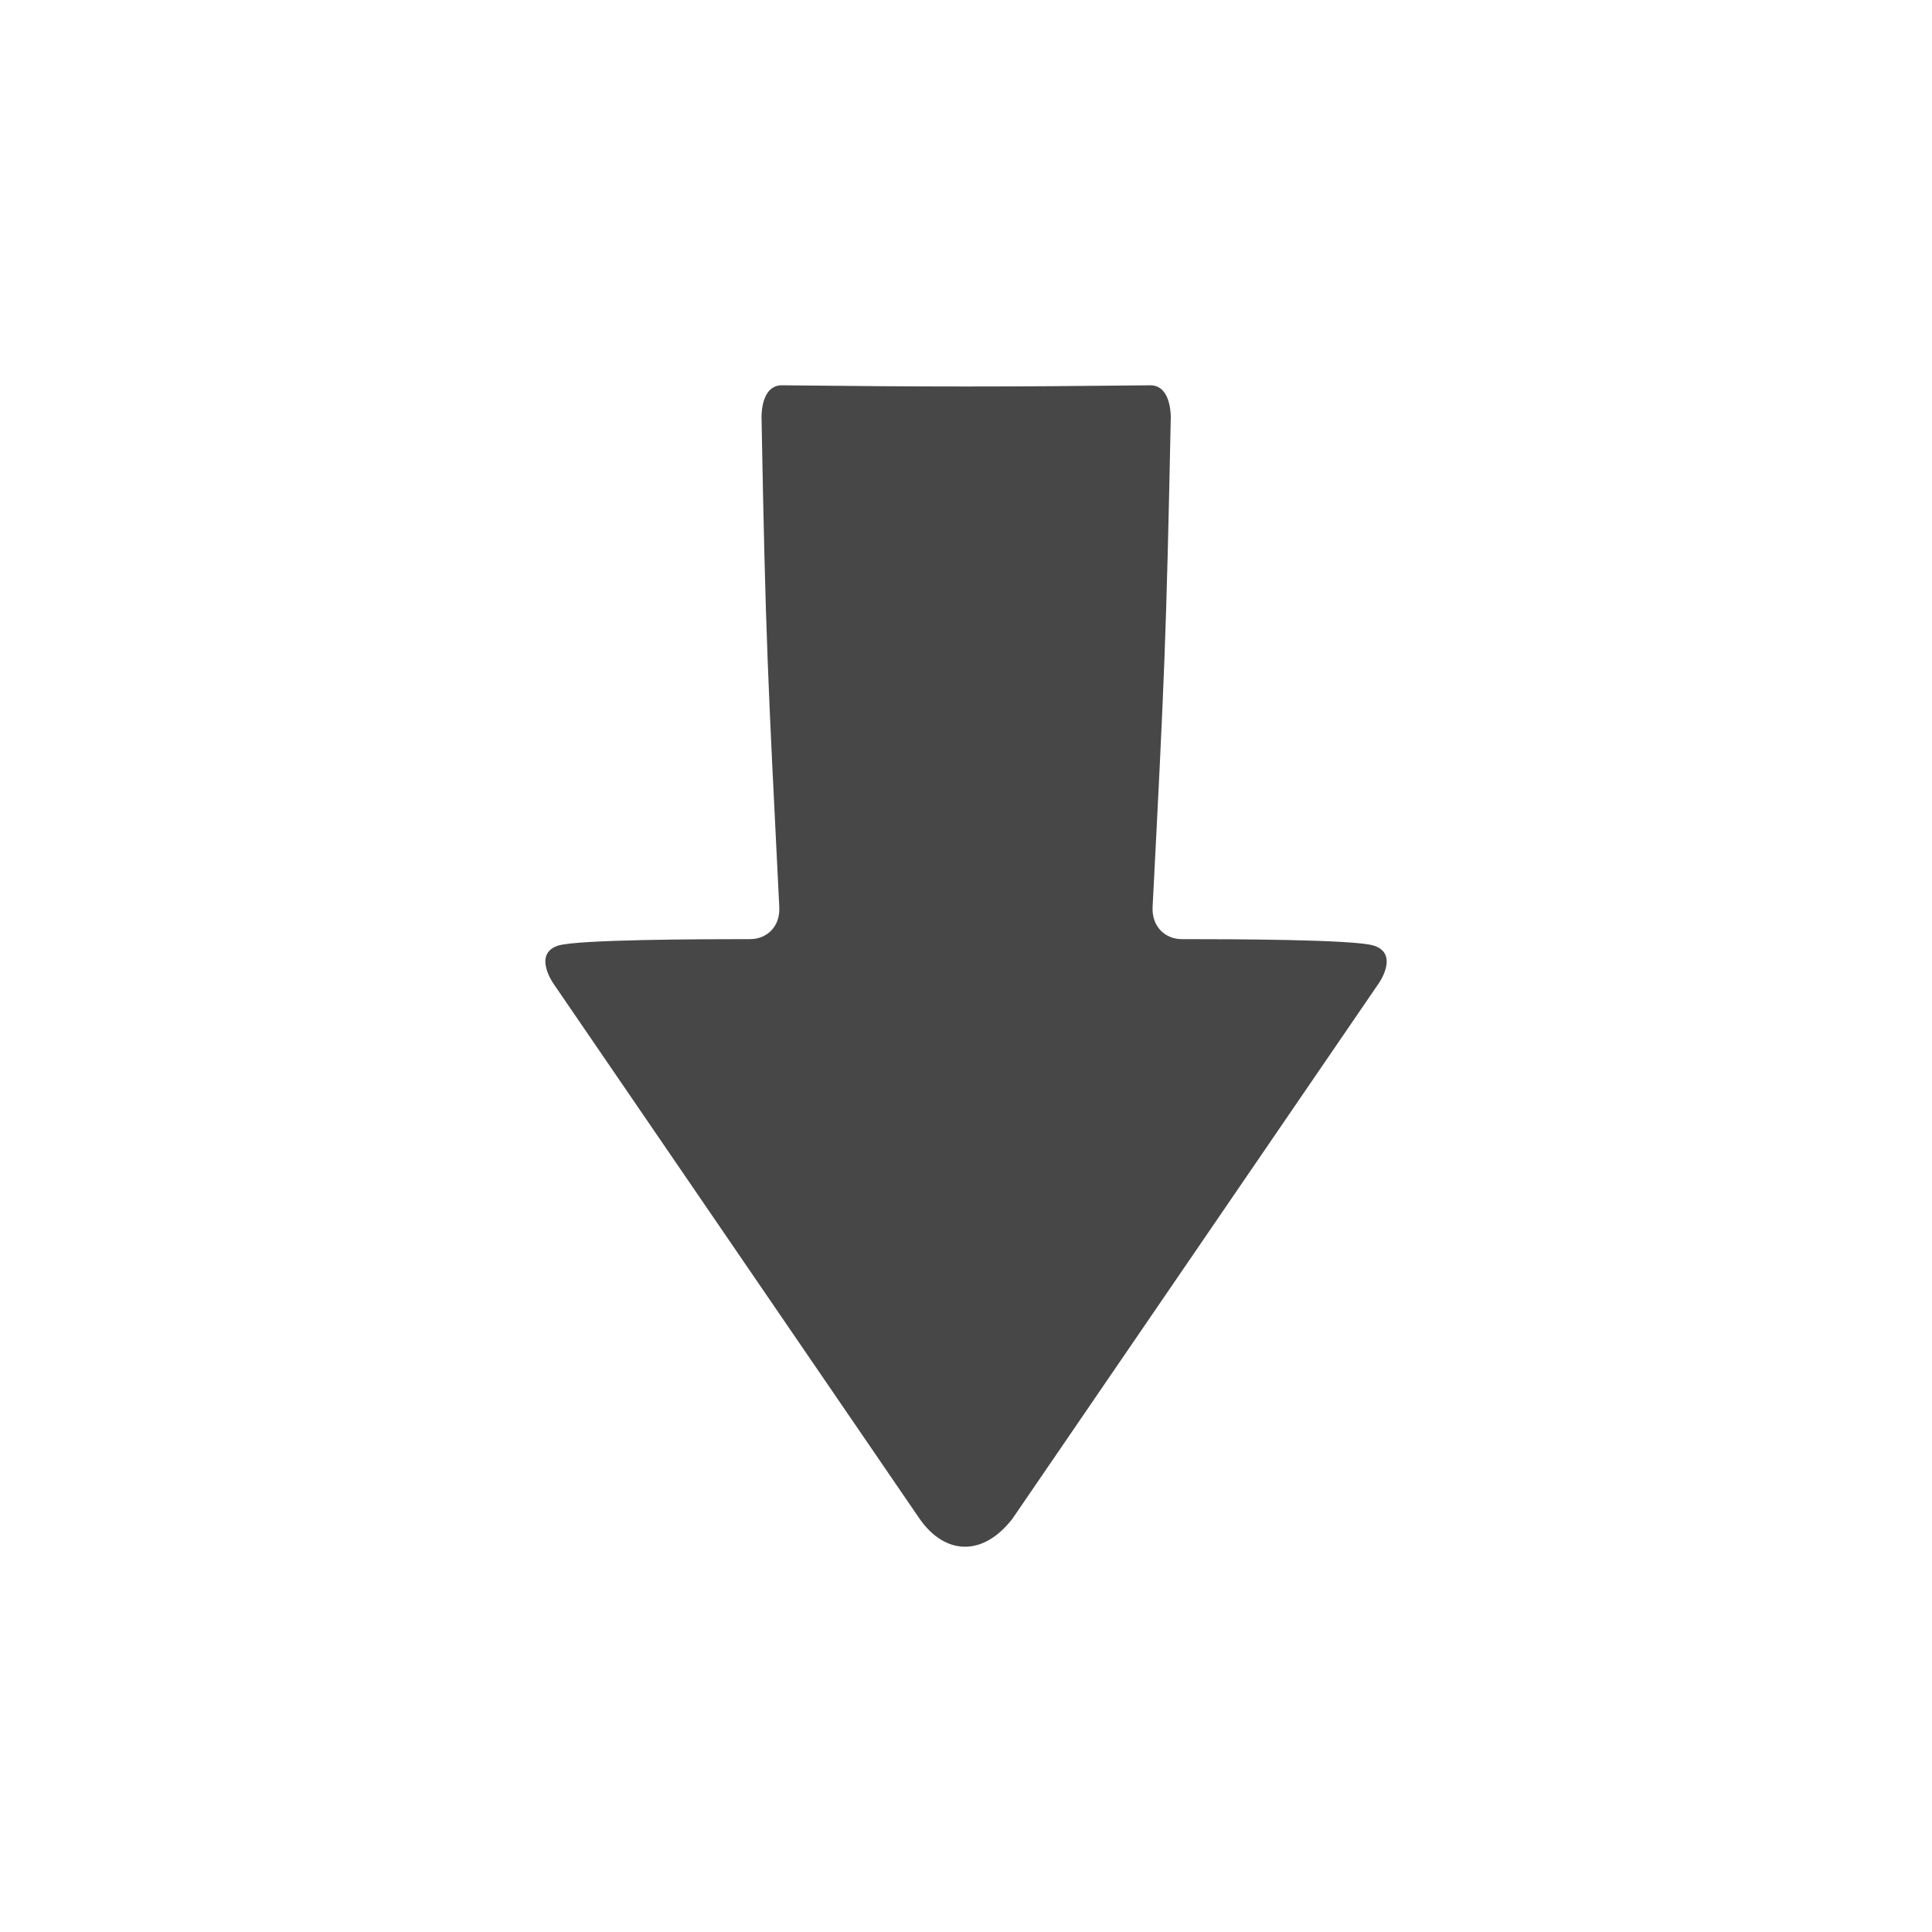
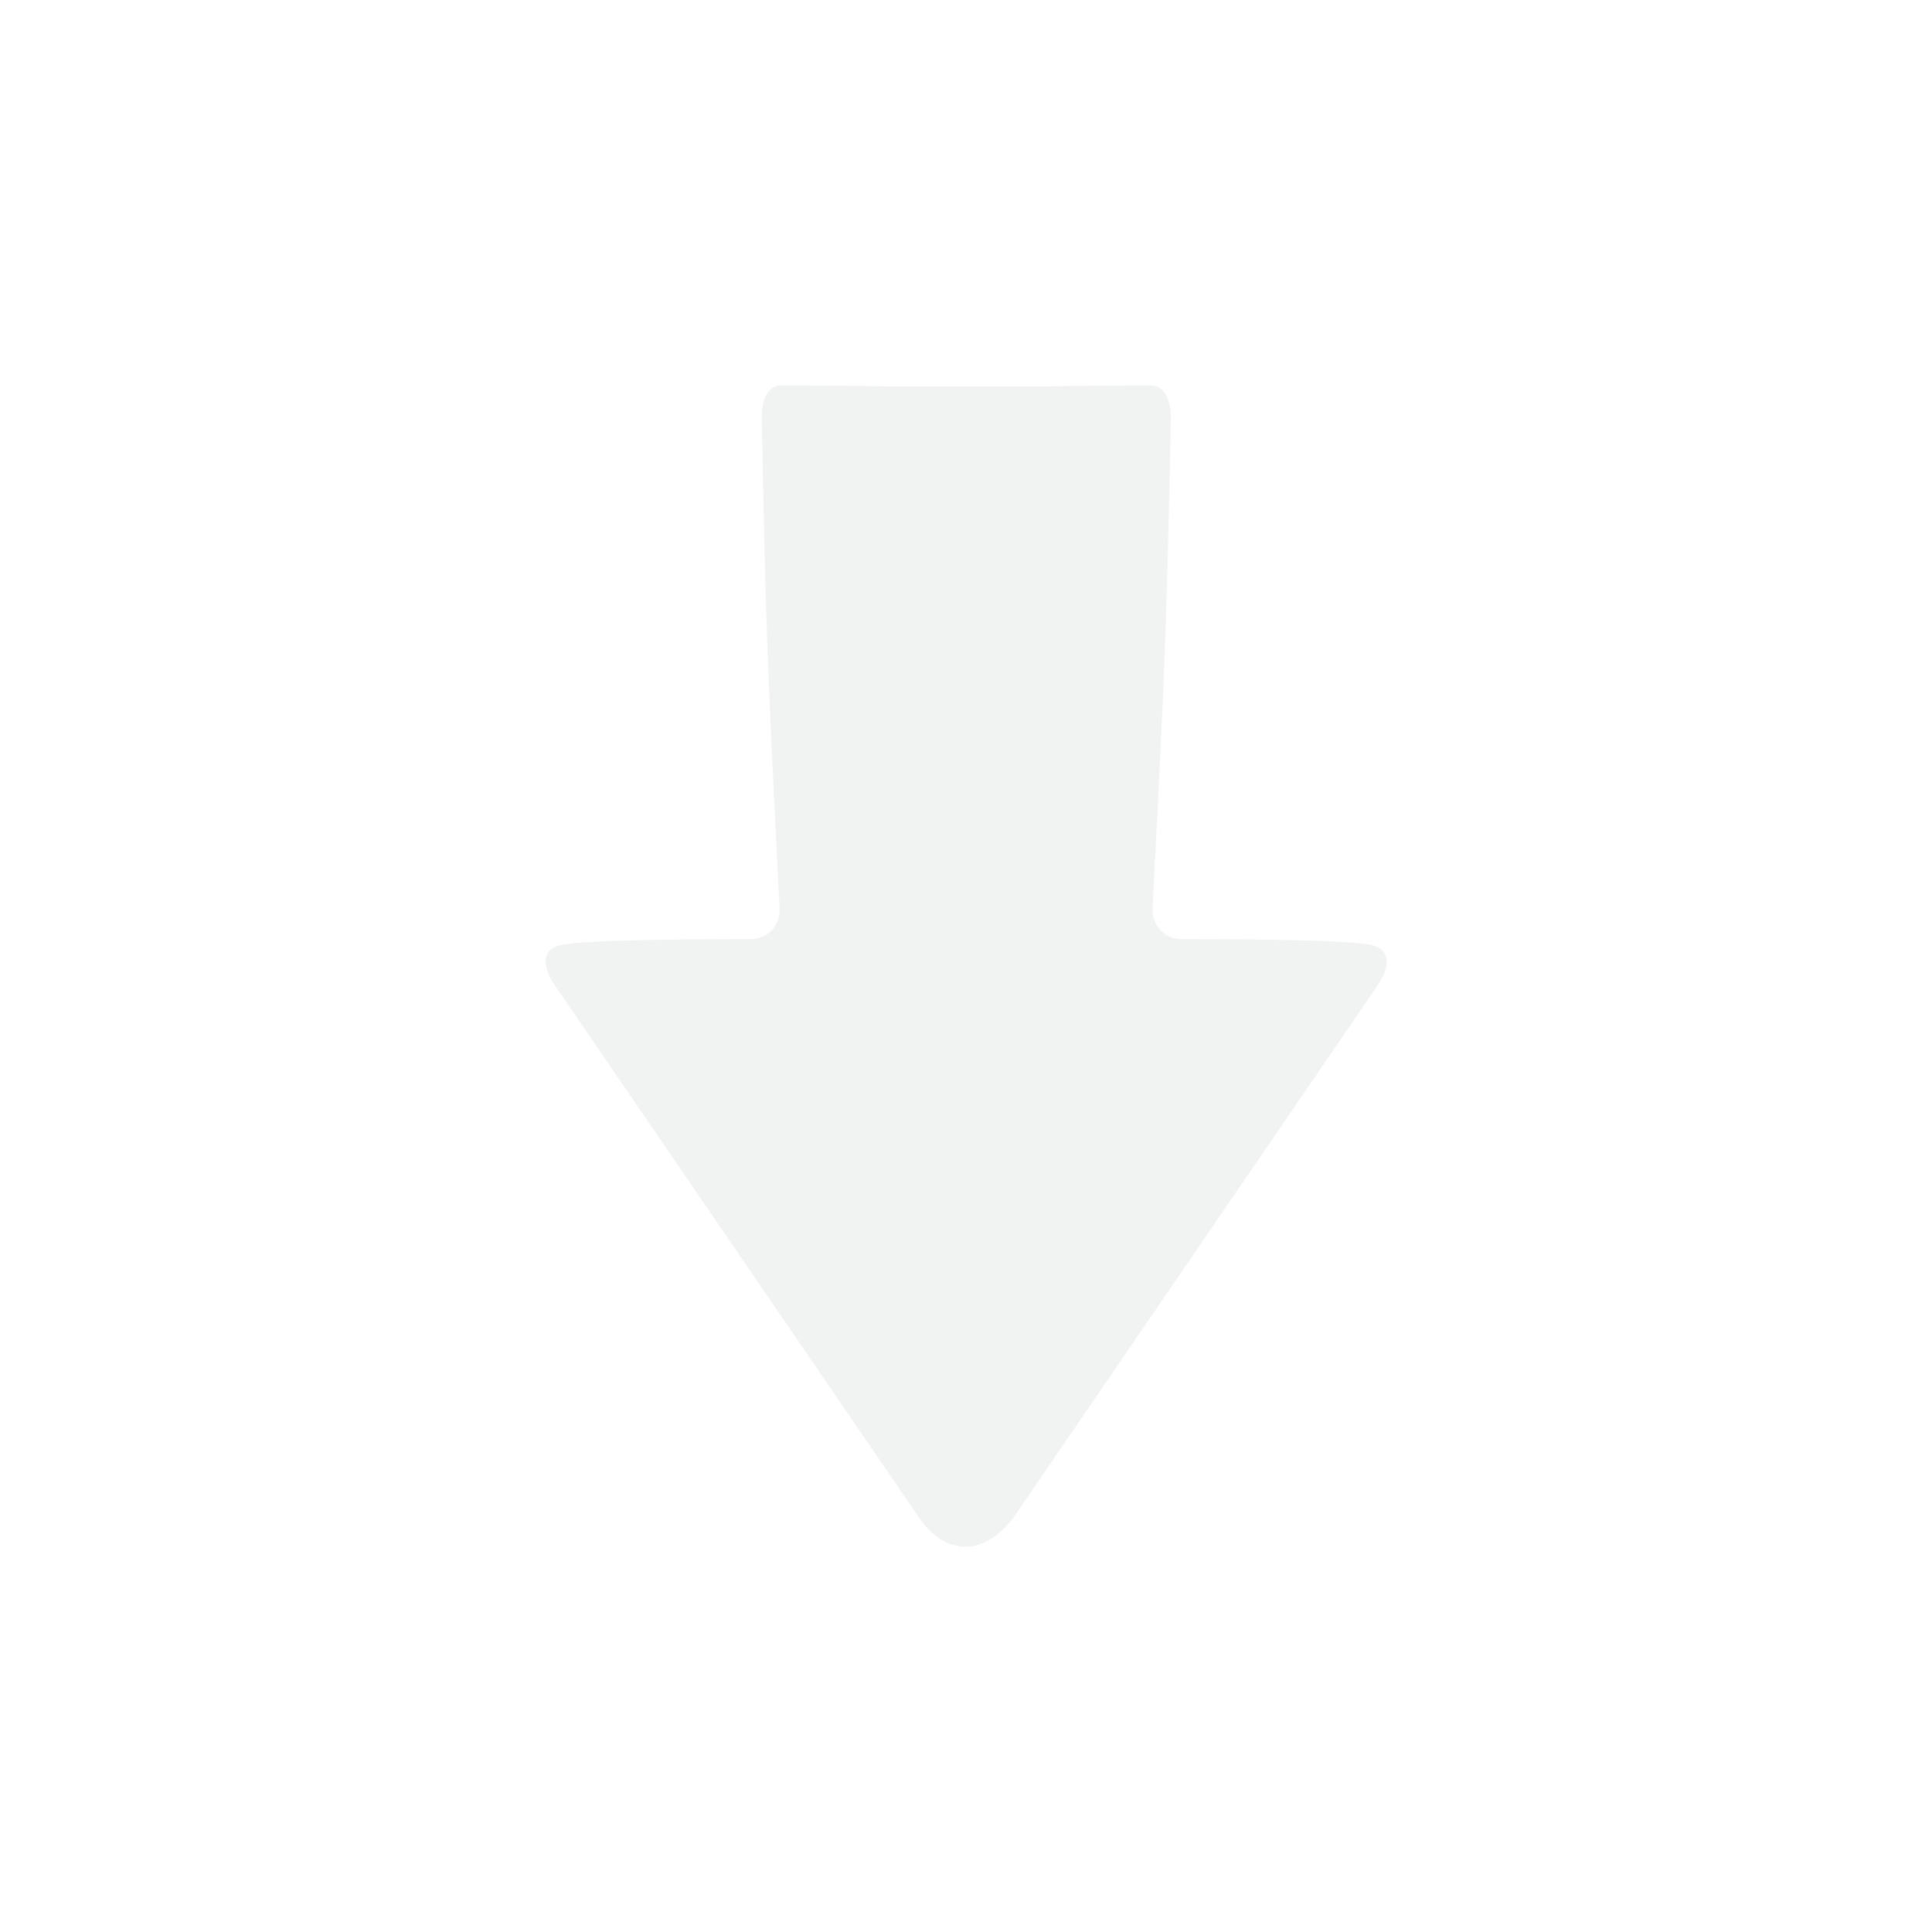
<svg xmlns="http://www.w3.org/2000/svg" version="1.1" id="svg3426" x="0px" y="0px" width="32px" height="32px" viewBox="0 0 32 32" enable-background="new 0 0 32 32" xml:space="preserve">
  <defs>
	
	
		</defs>
-   <path fill="#484748" d="M22.754,15.662c-0.327-0.103-2.395-0.107-3.183-0.107c-0.26,0-0.499-0.197-0.48-0.538  c0.196-3.81,0.225-4.411,0.301-8.119c-0.011-0.333-0.137-0.53-0.359-0.516c-2.416,0.026-3.651,0.026-6.065,0  c-0.22-0.014-0.347,0.183-0.355,0.516c0.068,3.708,0.104,4.31,0.294,8.119c0.021,0.342-0.22,0.538-0.48,0.538  c-0.787,0-2.856,0.005-3.182,0.107c-0.428,0.138-0.076,0.633-0.076,0.633l6.062,8.86c0.411,0.591,1.038,0.645,1.538,0l6.062-8.86  C22.832,16.295,23.185,15.801,22.754,15.662z" />
+   <path fill="#F1F2F2" d="M22.754,15.662c-0.327-0.103-2.395-0.107-3.183-0.107c-0.26,0-0.499-0.197-0.48-0.538  c0.196-3.81,0.227-4.411,0.303-8.119c-0.013-0.333-0.139-0.53-0.359-0.516c-2.416,0.026-3.651,0.026-6.064,0  c-0.221-0.014-0.348,0.183-0.354,0.516c0.068,3.708,0.104,4.31,0.294,8.119c0.021,0.342-0.22,0.538-0.479,0.538  c-0.786,0-2.855,0.005-3.183,0.107c-0.428,0.138-0.076,0.633-0.076,0.633l6.062,8.86c0.411,0.591,1.038,0.645,1.538,0l6.062-8.86  C22.832,16.295,23.185,15.801,22.754,15.662z" />
</svg>
